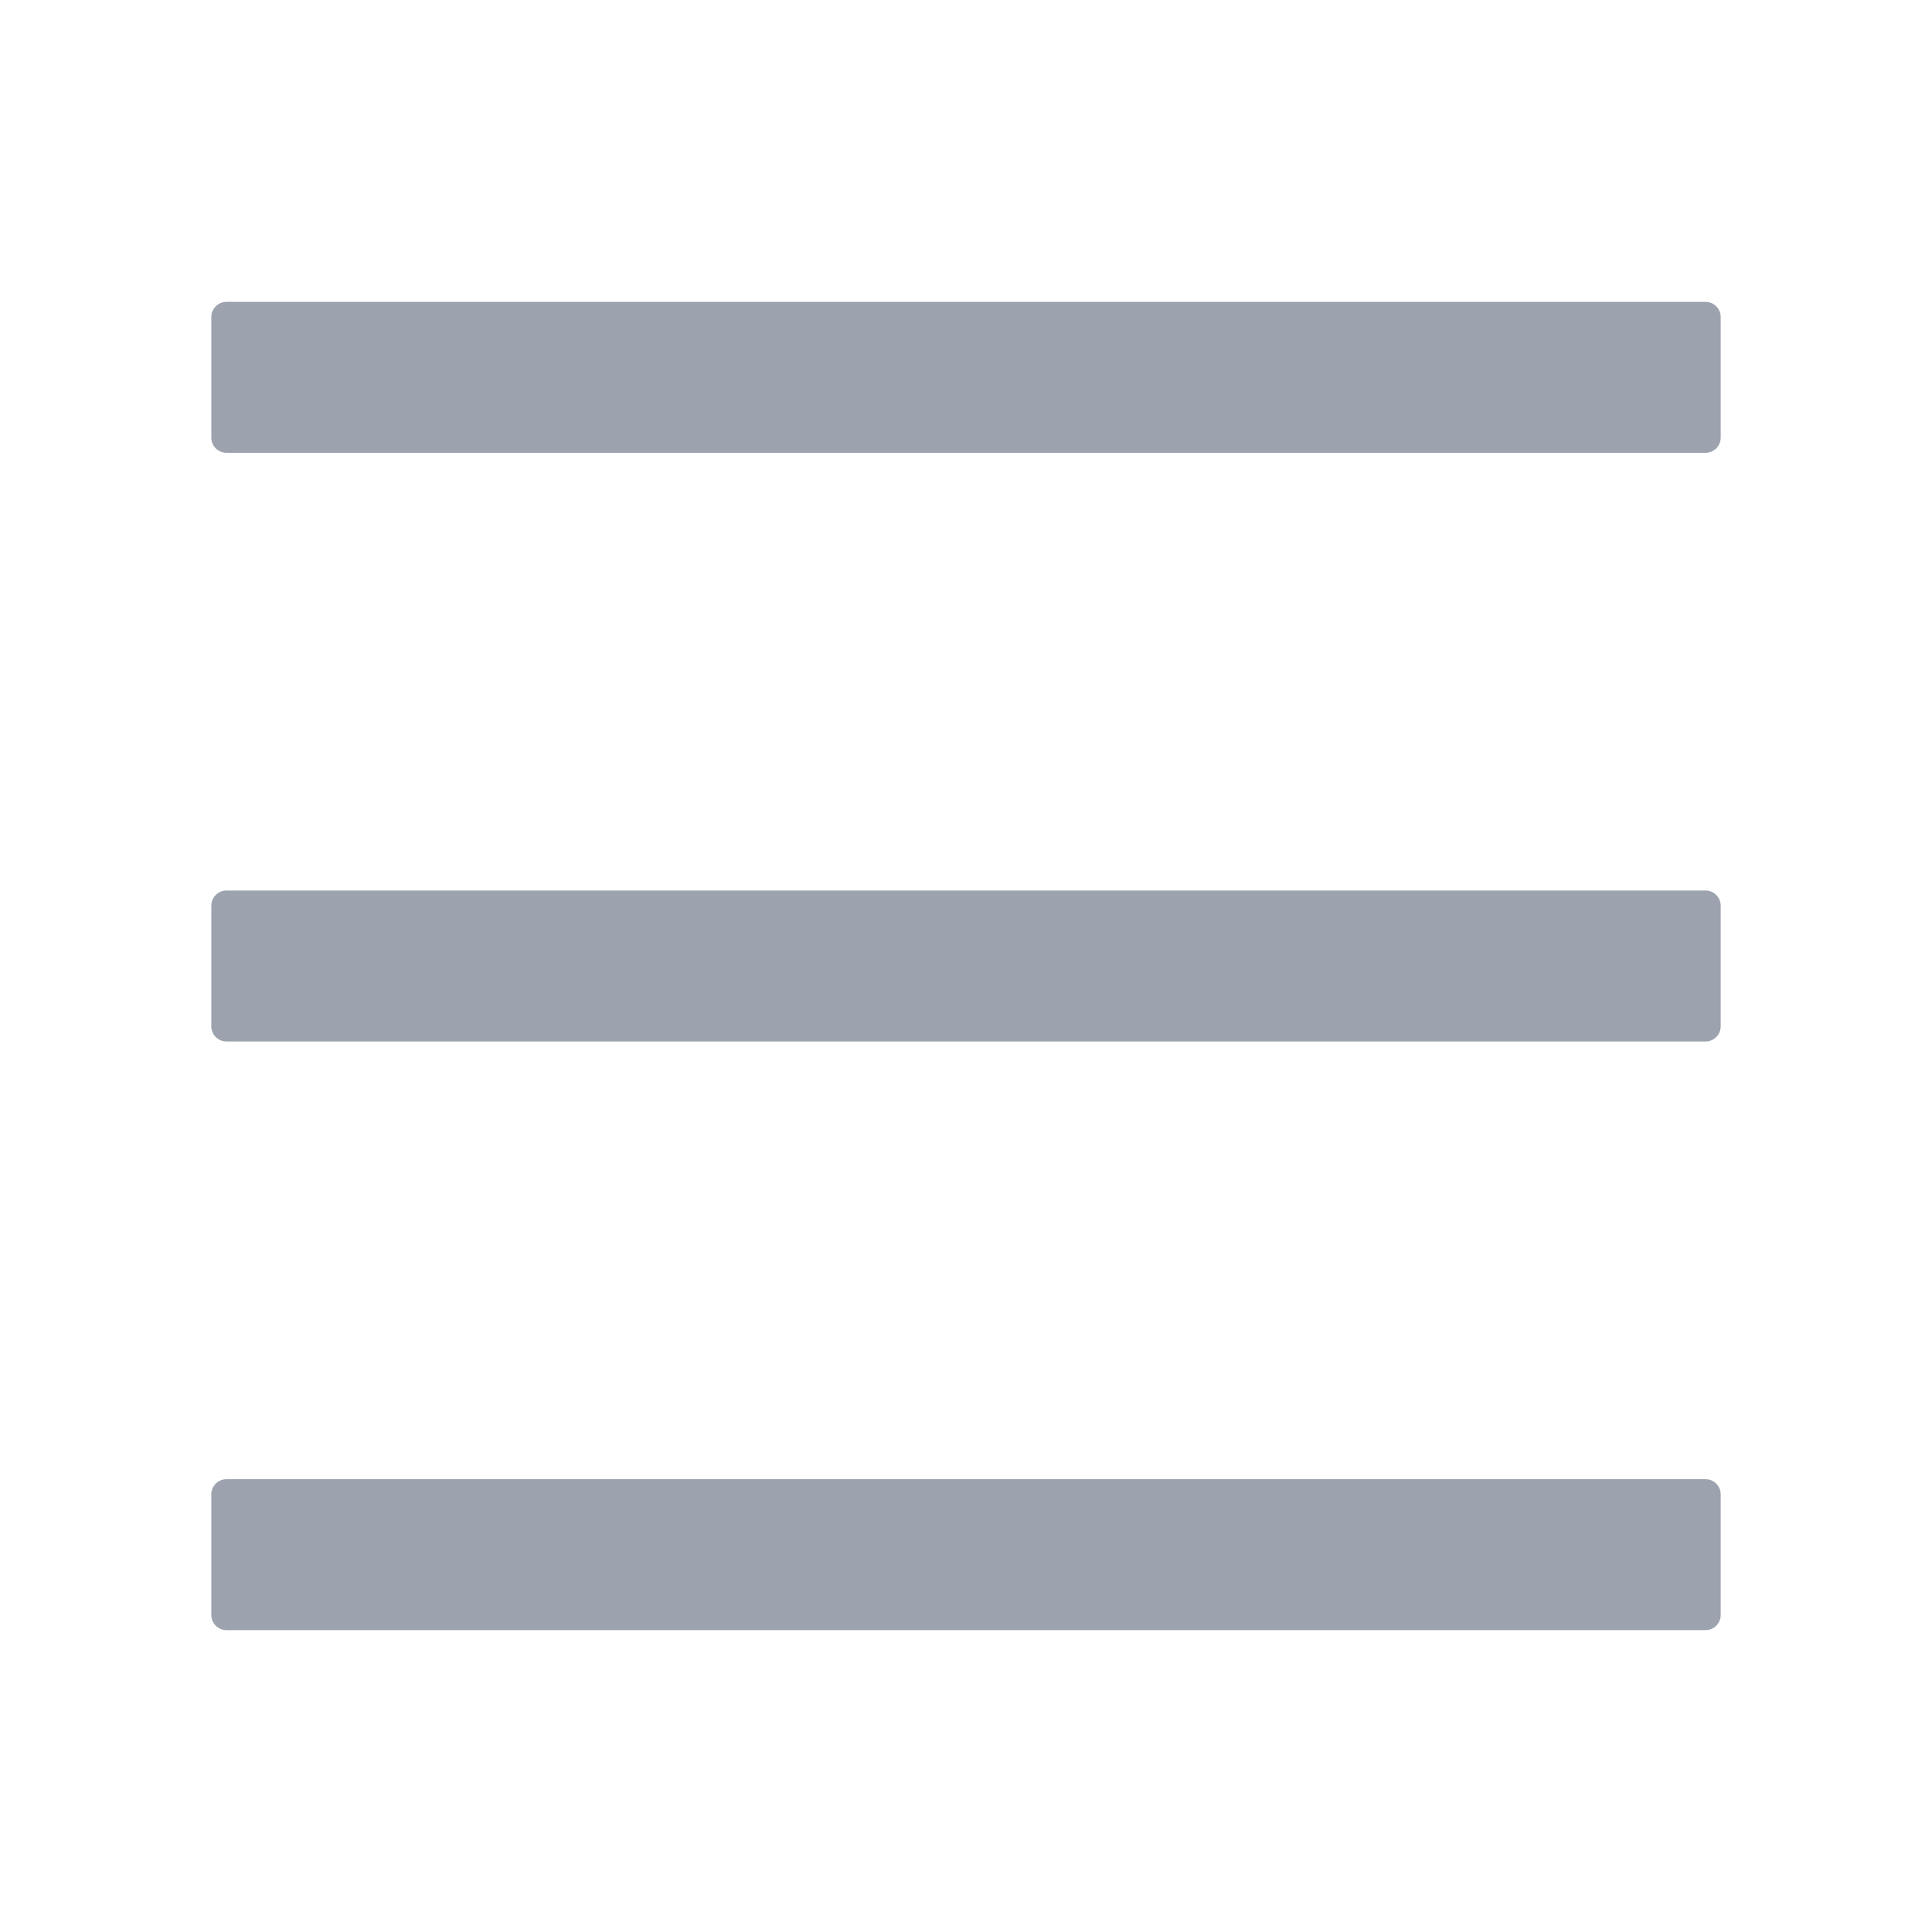
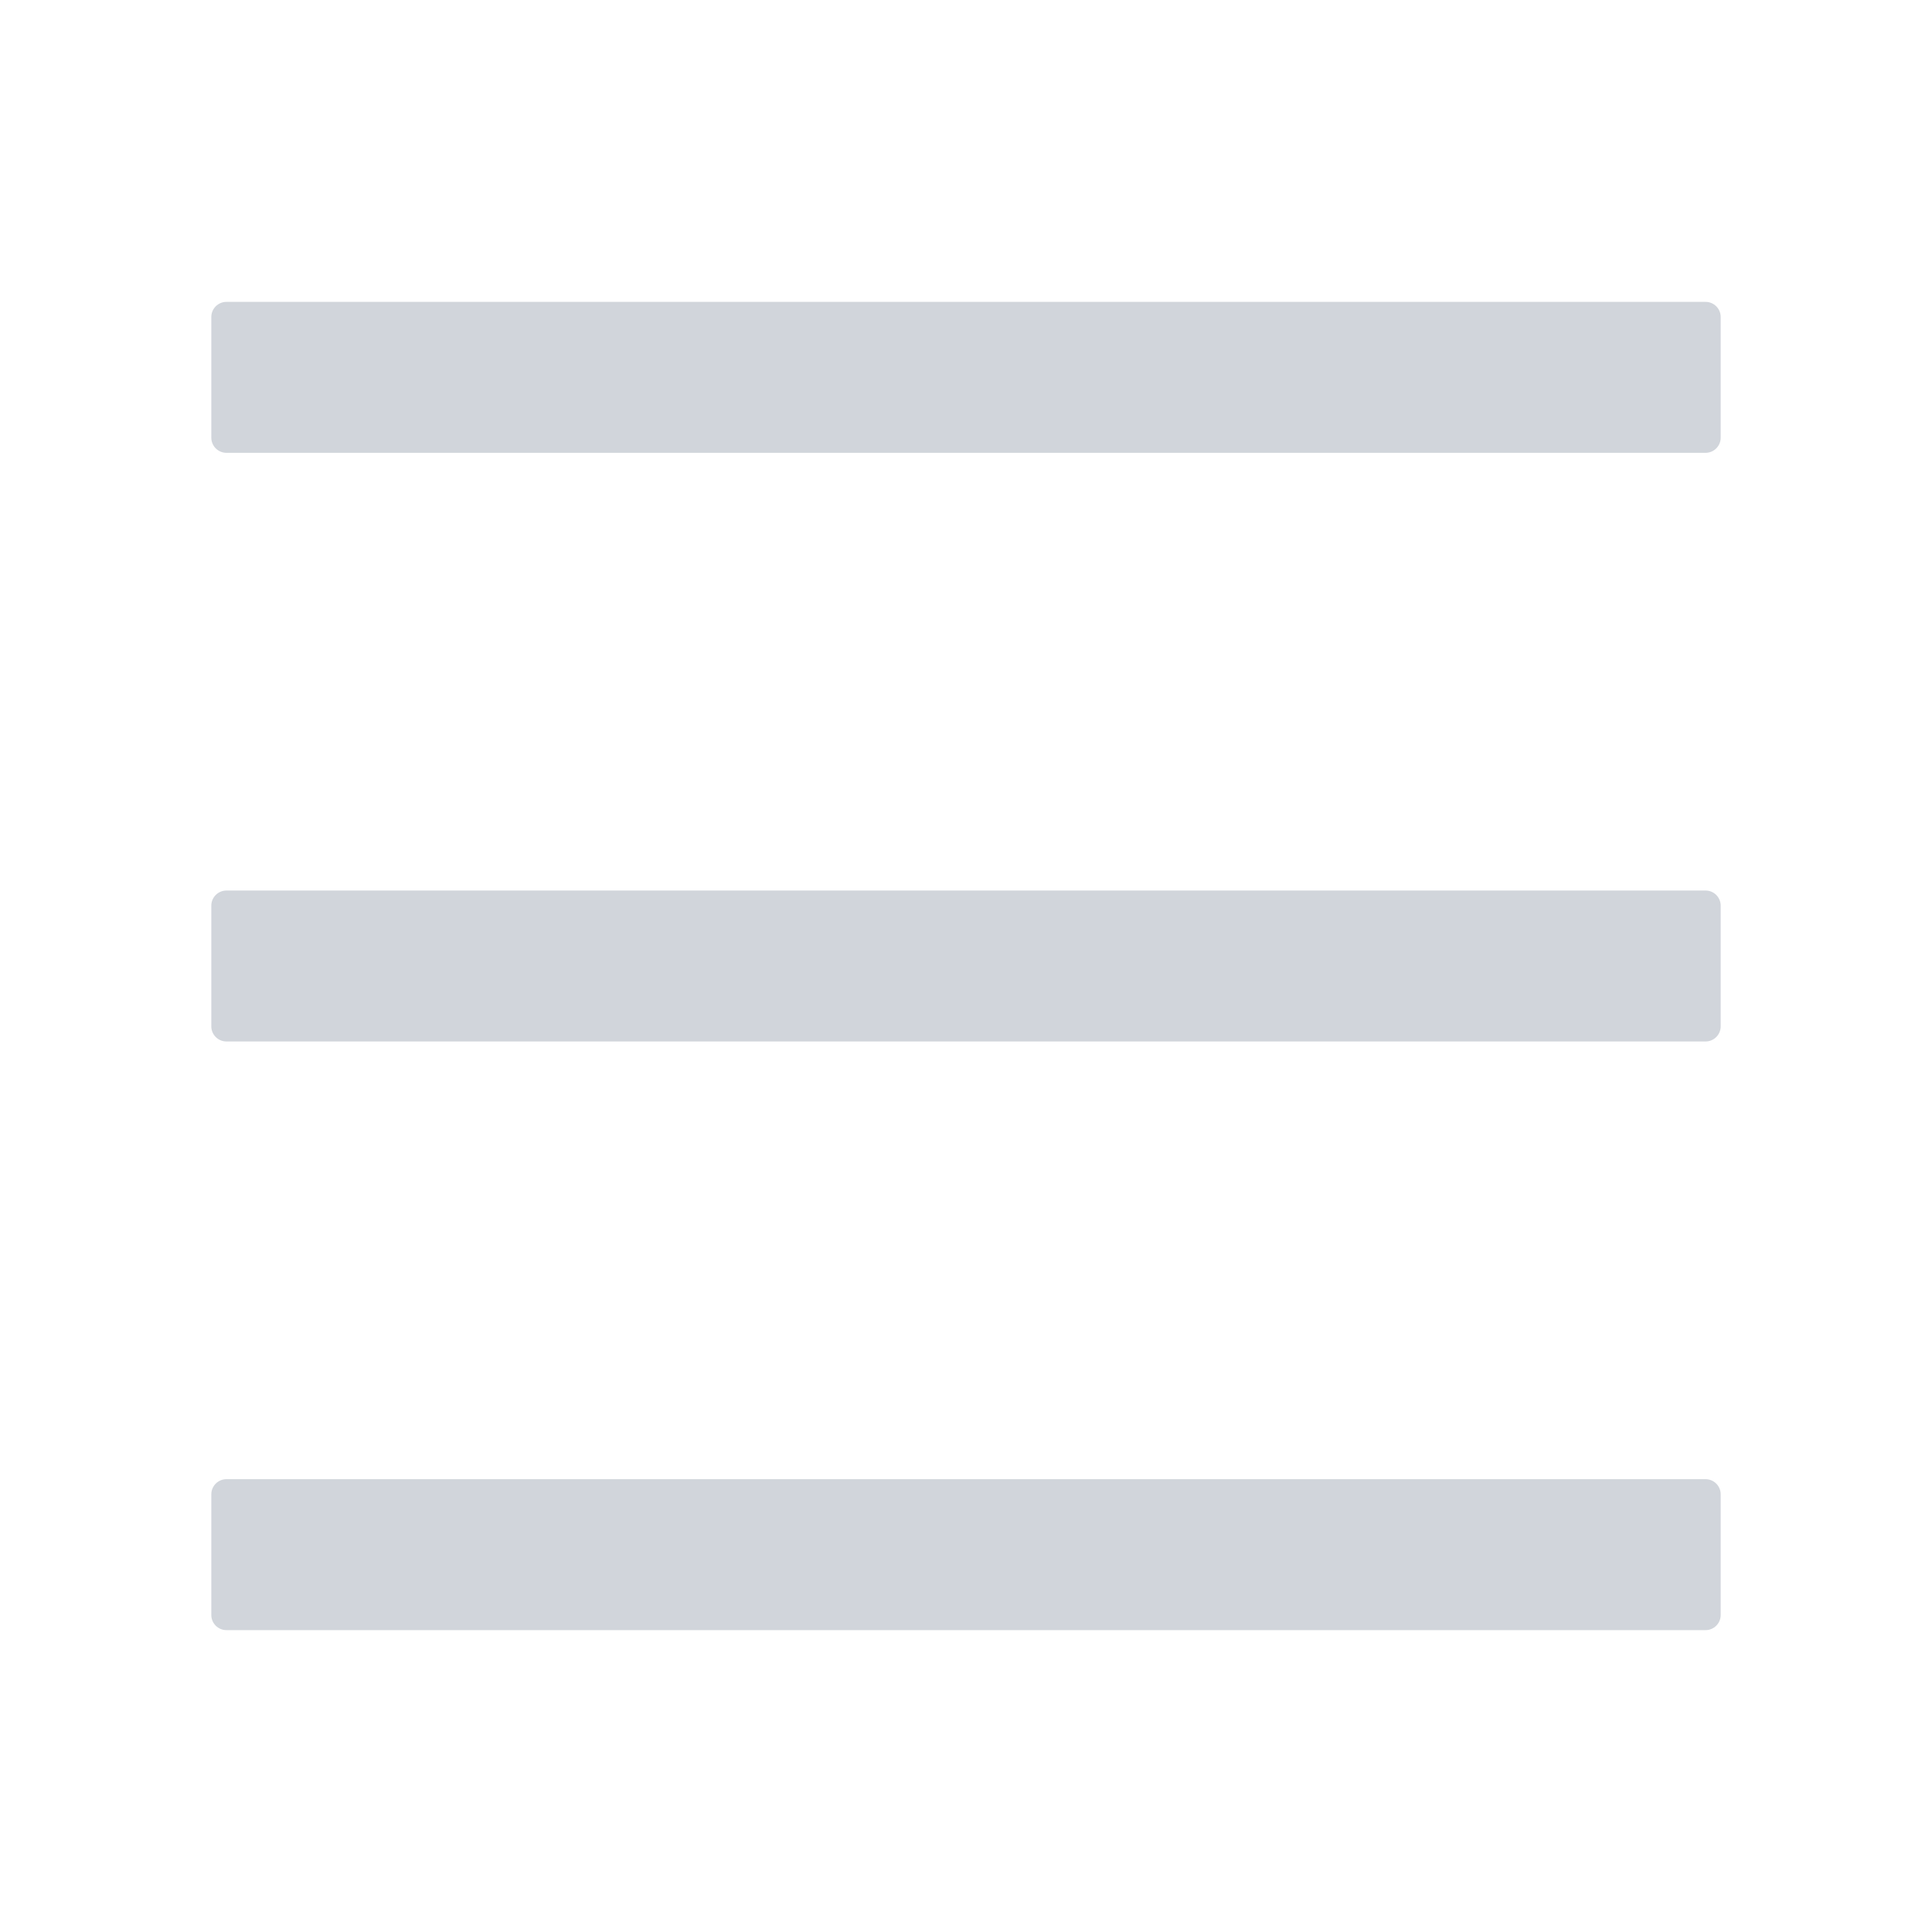
<svg xmlns="http://www.w3.org/2000/svg" t="1699927822540" class="icon" viewBox="0 0 1024 1024" version="1.1" p-id="8672" width="48" height="48">
-   <path d="M904 160H120c-4.4 0-8 3.6-8 8v64c0 4.4 3.6 8 8 8h784c4.4 0 8-3.6 8-8v-64c0-4.4-3.6-8-8-8zM904 784H120c-4.4 0-8 3.6-8 8v64c0 4.4 3.6 8 8 8h784c4.4 0 8-3.6 8-8v-64c0-4.4-3.6-8-8-8zM904 472H120c-4.4 0-8 3.6-8 8v64c0 4.4 3.6 8 8 8h784c4.4 0 8-3.6 8-8v-64c0-4.4-3.6-8-8-8z" p-id="8673" fill="#9ca3af" />
+   <path d="M904 160H120c-4.4 0-8 3.6-8 8v64c0 4.4 3.6 8 8 8h784c4.4 0 8-3.6 8-8v-64c0-4.4-3.6-8-8-8zM904 784H120c-4.4 0-8 3.6-8 8v64c0 4.4 3.6 8 8 8h784c4.4 0 8-3.6 8-8v-64c0-4.4-3.6-8-8-8zM904 472H120c-4.4 0-8 3.6-8 8v64c0 4.4 3.6 8 8 8h784c4.4 0 8-3.6 8-8v-64c0-4.4-3.6-8-8-8z" p-id="8673" fill="#d1d5db" />
</svg>
